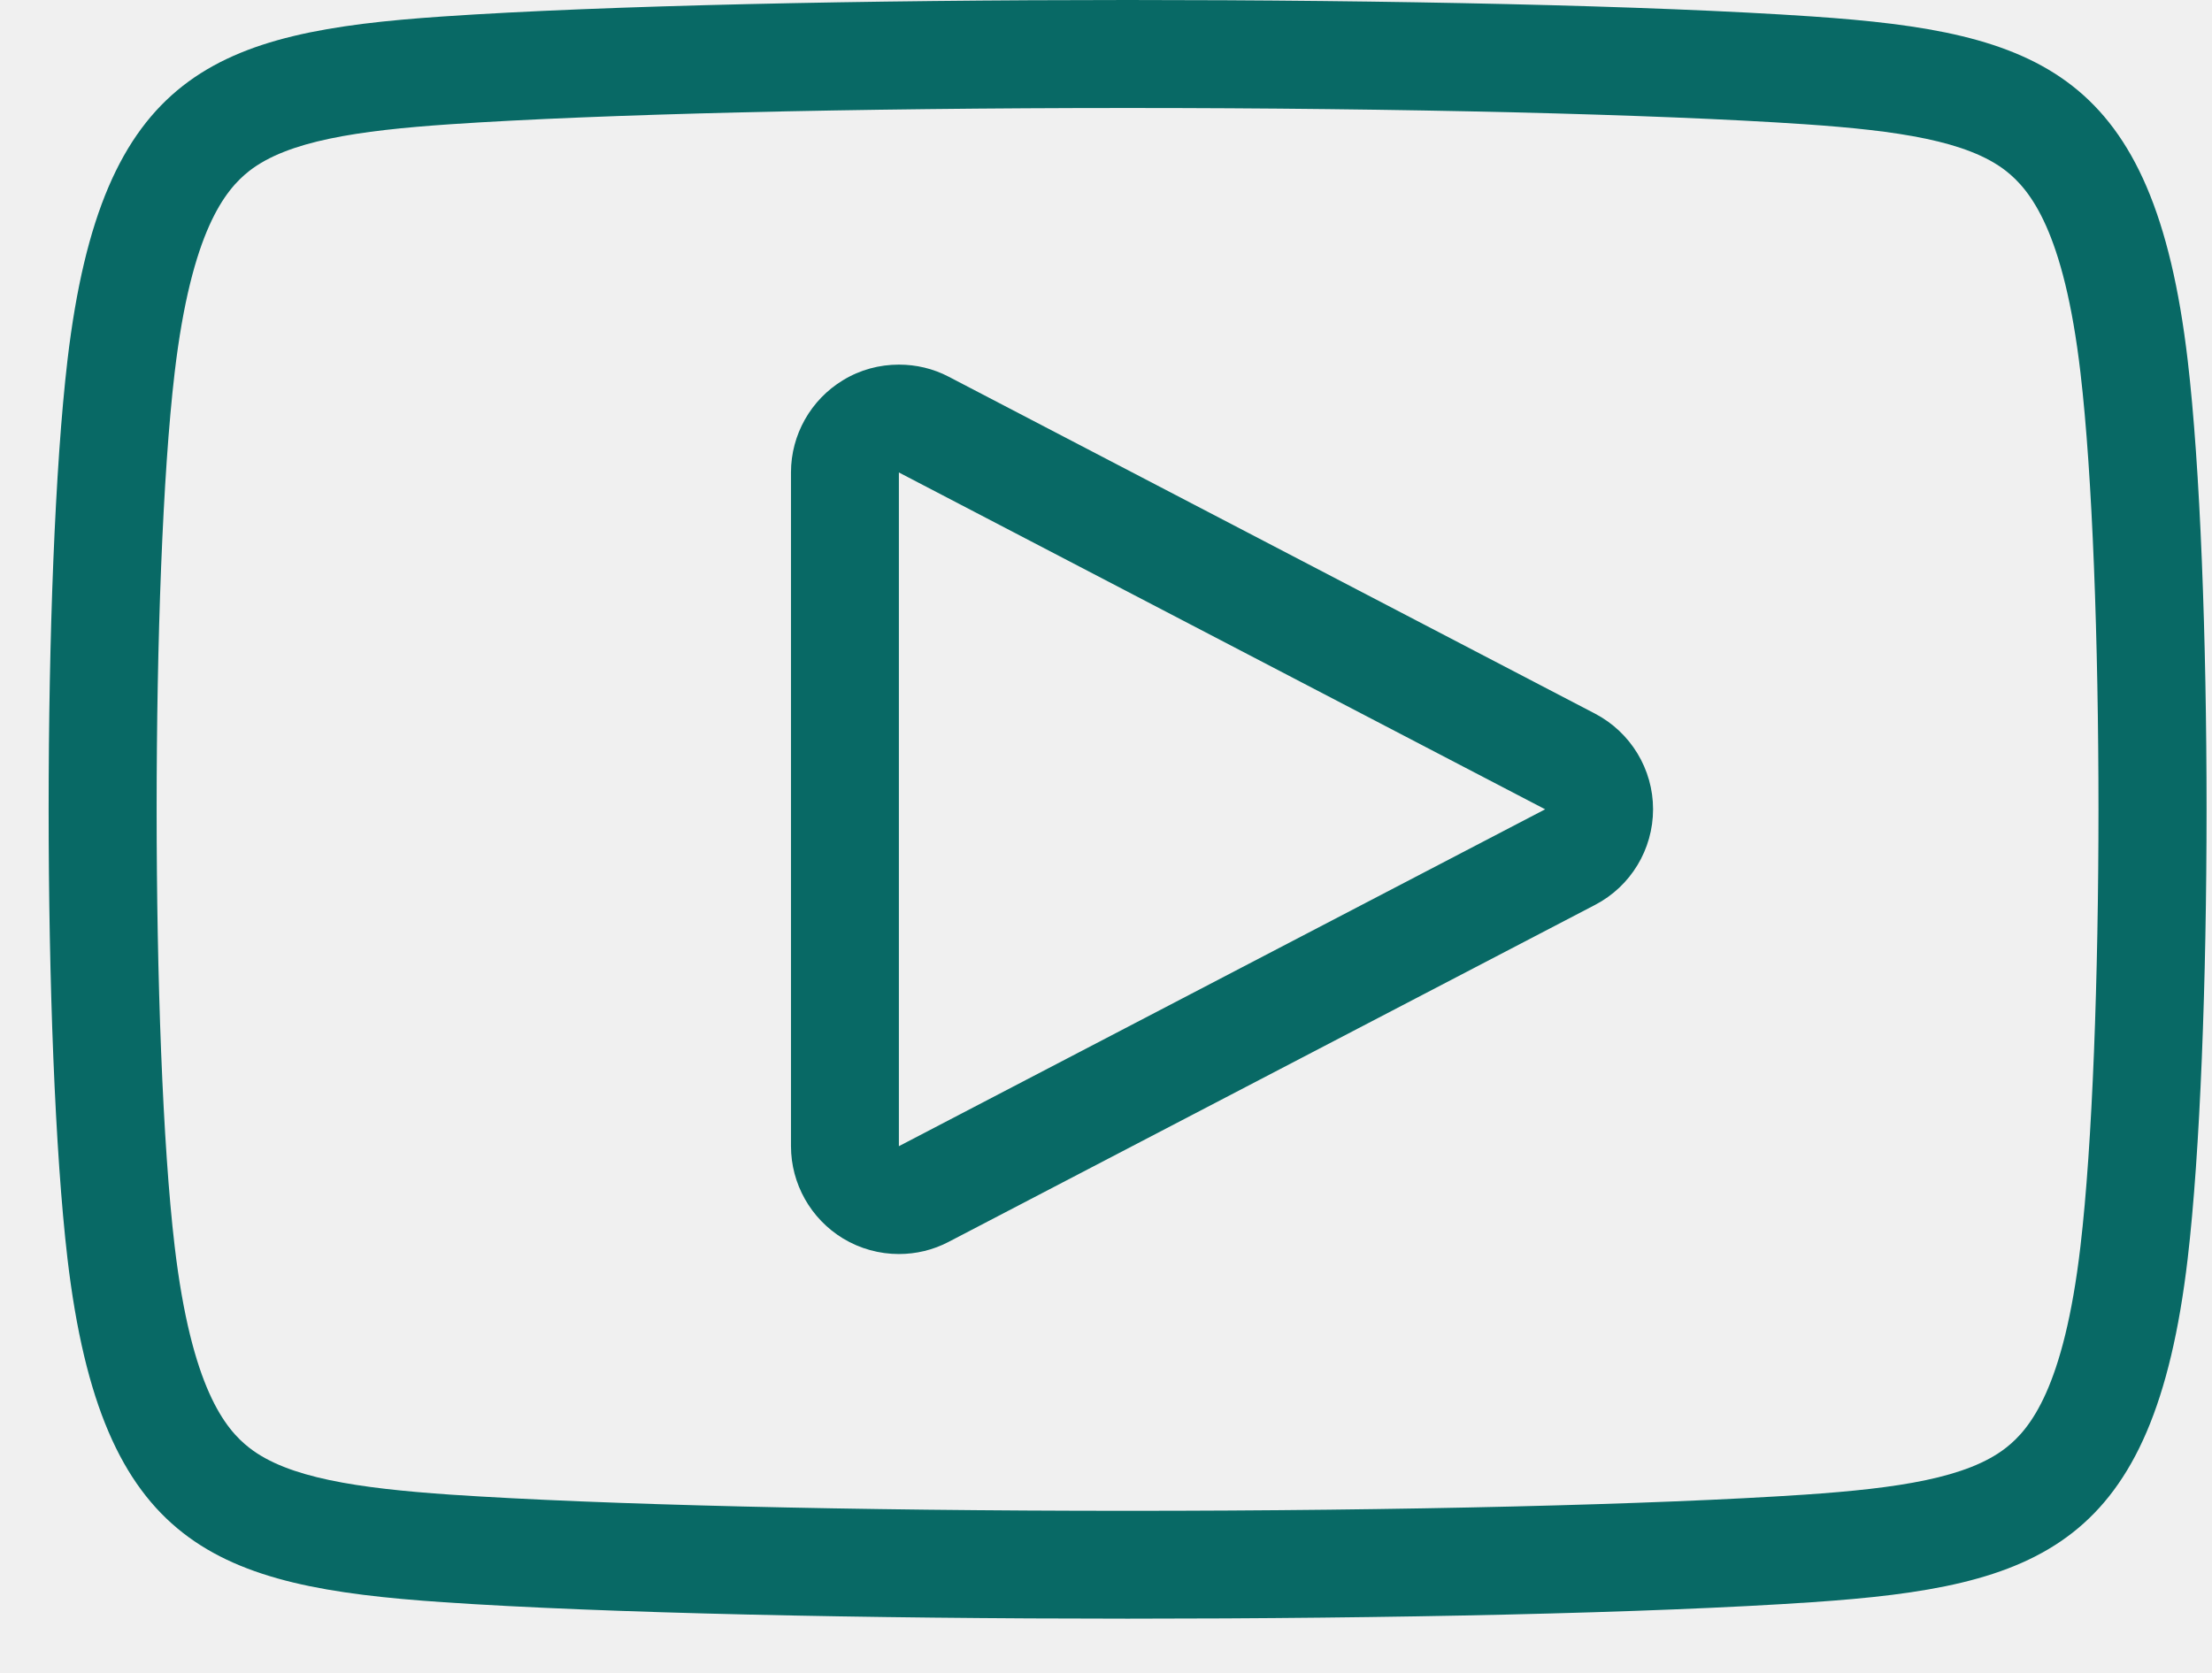
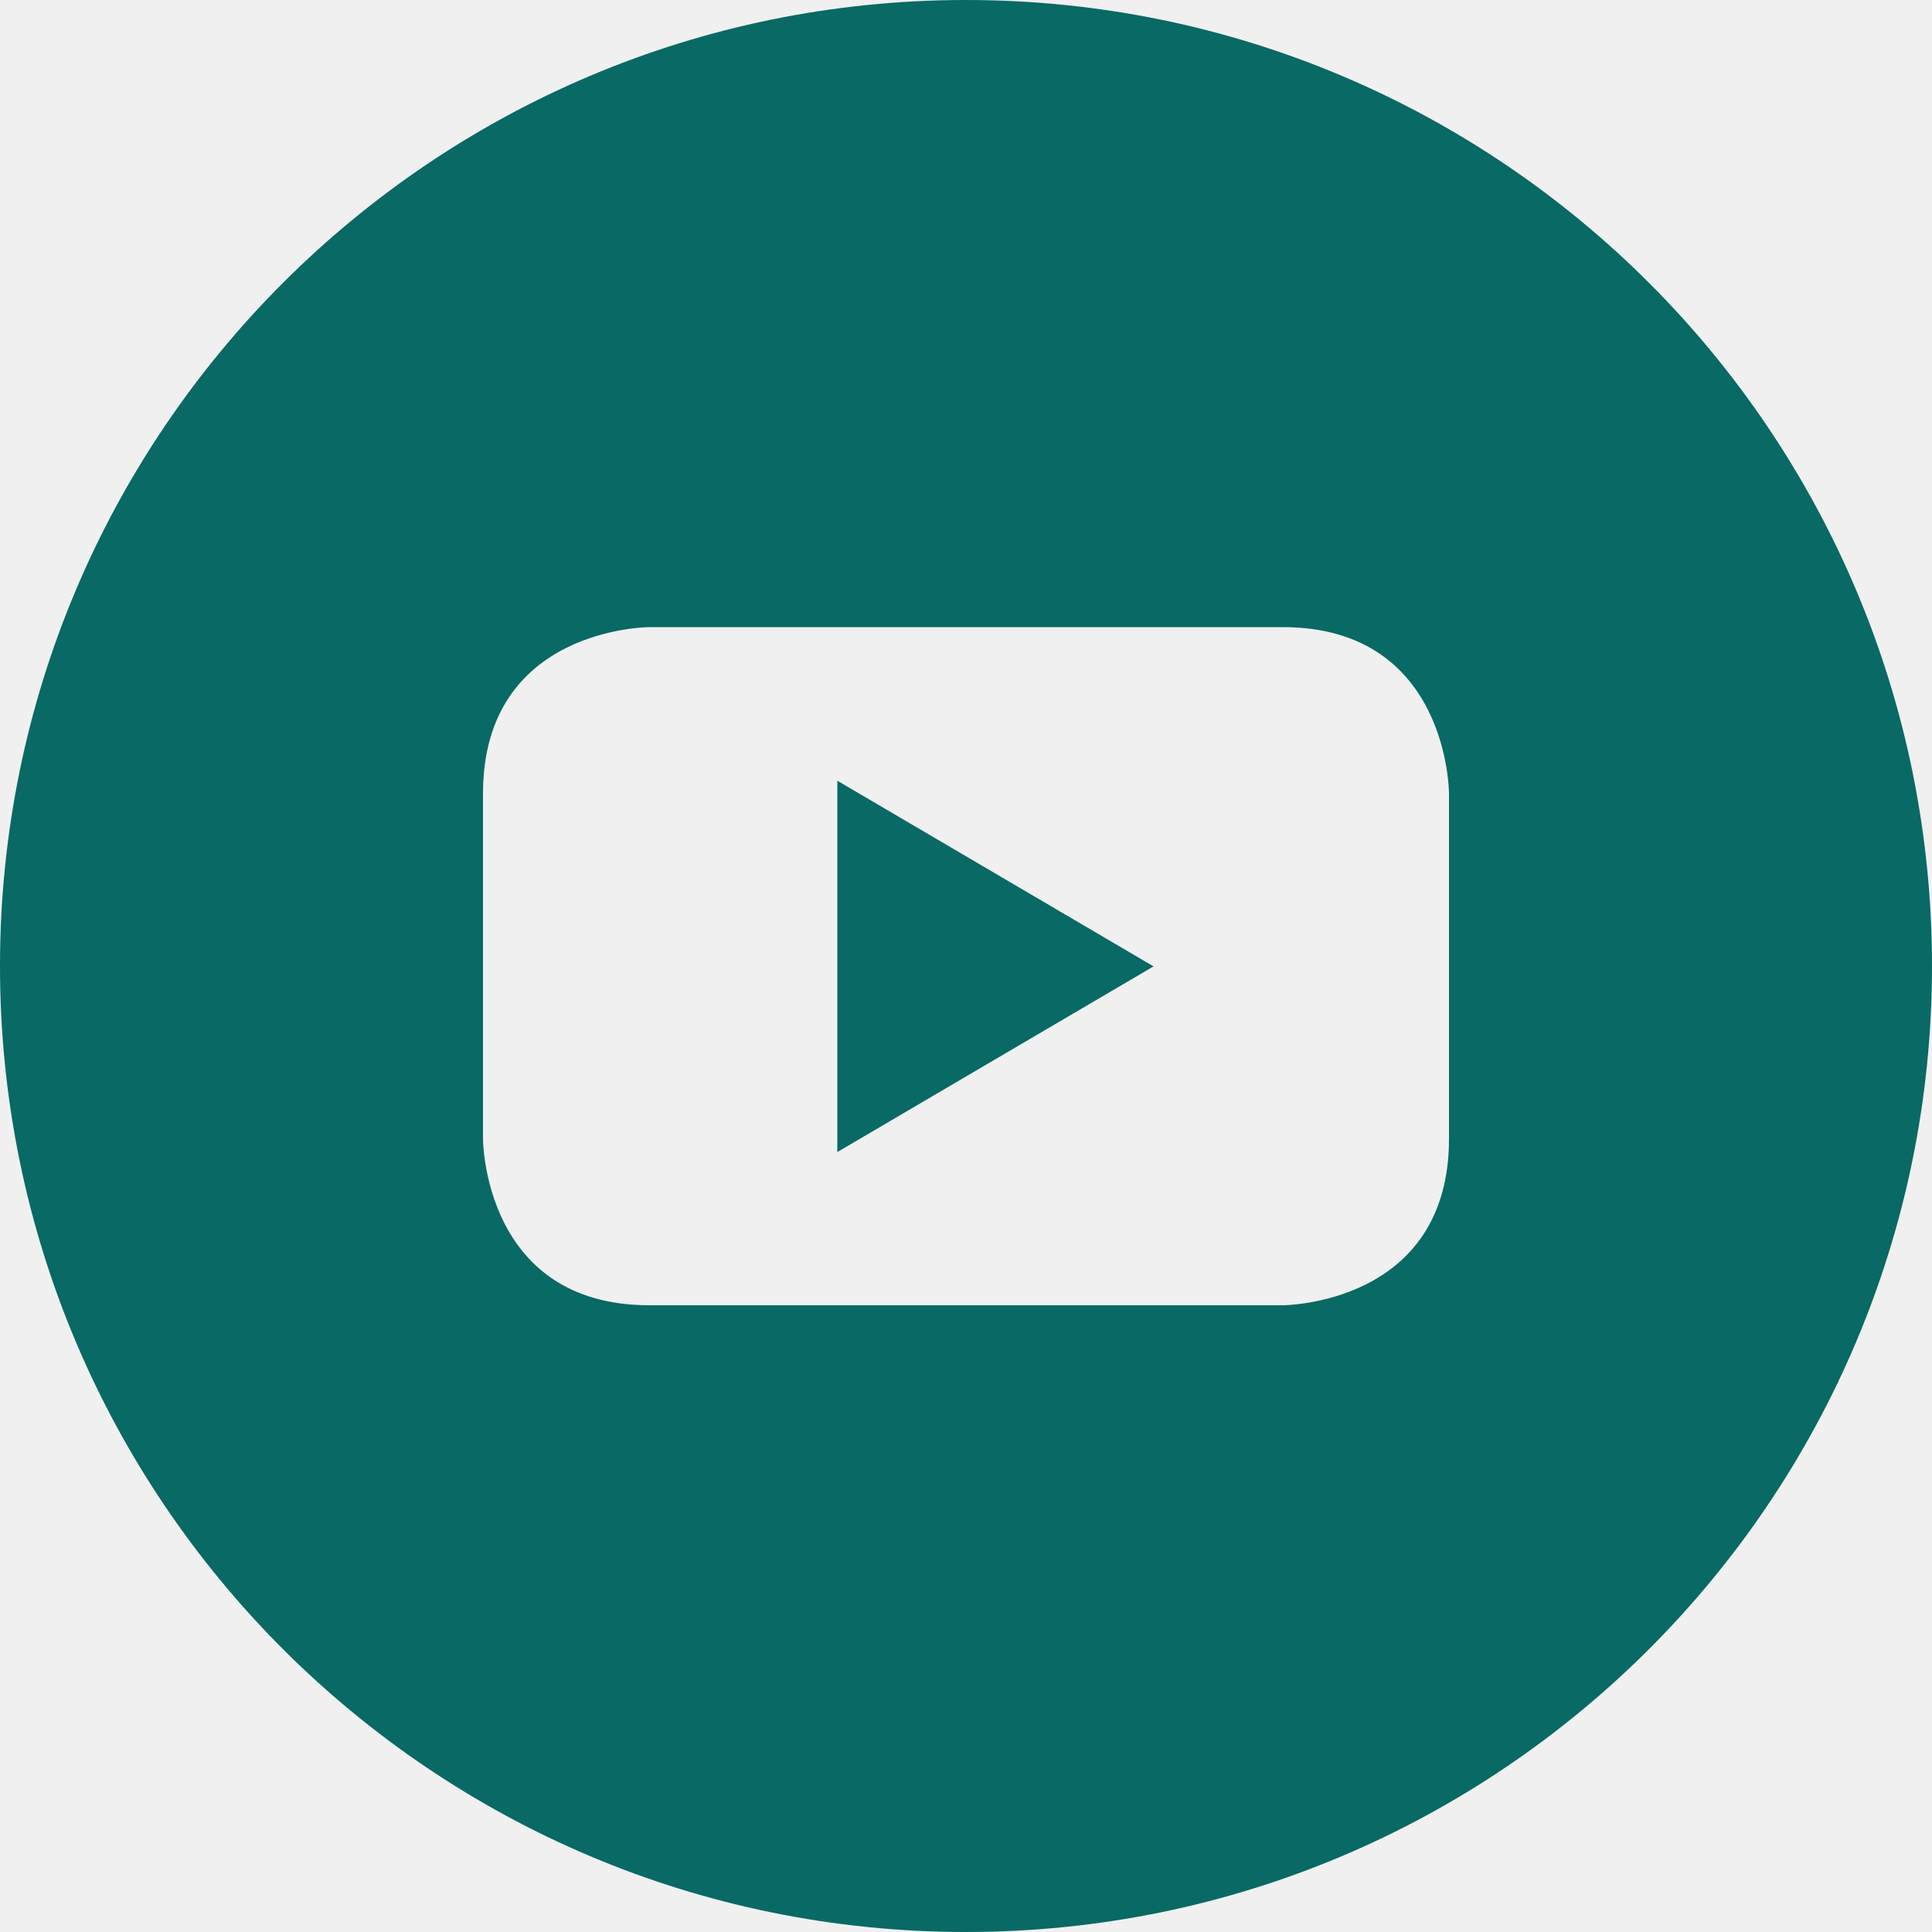
- <svg xmlns="http://www.w3.org/2000/svg" width="41" height="31" viewBox="0 0 41 31" fill="none">
-   <path d="M29.565 13.229L17.586 6.984C17.297 6.832 16.98 6.759 16.661 6.759C16.301 6.759 15.942 6.854 15.625 7.048C15.029 7.409 14.661 8.059 14.661 8.756V21.246C14.661 21.945 15.029 22.594 15.625 22.957C15.942 23.149 16.302 23.246 16.661 23.246C16.979 23.246 17.296 23.172 17.586 23.019L29.565 16.774C30.226 16.43 30.64 15.746 30.64 15C30.64 14.259 30.226 13.575 29.565 13.229ZM16.661 21.247V8.758L28.64 15.002L16.661 21.247ZM40.549 6.674C39.921 1.331 37.802 0.592 33.586 0.305C30.591 0.101 25.745 0 20.899 0C16.055 0 11.214 0.101 8.214 0.305C3.997 0.591 1.881 1.33 1.251 6.674C0.785 10.643 0.785 19.352 1.251 23.334C1.881 28.676 3.999 29.413 8.214 29.7C11.211 29.904 16.057 30.005 20.901 30.005C25.745 30.005 30.592 29.904 33.586 29.7C37.802 29.414 39.921 28.677 40.549 23.334C41.015 19.363 41.017 10.654 40.549 6.674ZM38.562 23.1C38.256 25.724 37.627 26.49 37.182 26.837C36.47 27.396 35.176 27.589 33.452 27.706C30.679 27.892 25.987 28.006 20.901 28.006C15.816 28.006 11.124 27.892 8.35 27.706C6.629 27.587 5.334 27.396 4.62 26.837C4.175 26.49 3.547 25.723 3.237 23.1C2.792 19.317 2.792 10.689 3.237 6.909C3.547 4.282 4.175 3.519 4.62 3.169C5.334 2.612 6.629 2.42 8.35 2.303C11.124 2.116 15.816 2.002 20.9 2.002C25.986 2.002 30.68 2.116 33.452 2.303C35.176 2.421 36.47 2.612 37.182 3.169C37.627 3.519 38.256 4.284 38.562 6.909C39.007 10.691 39.007 19.316 38.562 23.1Z" fill="#086965" />
+ <svg xmlns="http://www.w3.org/2000/svg" width="30" height="30" viewBox="0 0 30 30" fill="none">
+   <g clip-path="url(#clip0_595_2369)">
+     <path d="M13.002 17.889L17.912 15.006L13.002 12.123V17.889Z" fill="#086965" />
+     <path d="M15 0C6.715 0 0 6.715 0 15C0 23.285 6.715 30 15 30C23.285 30 30 23.285 30 15C30 6.715 23.285 0 15 0ZM22.5 17.684C22.5 20.268 19.916 20.268 19.916 20.268H10.084C7.5 20.268 7.5 17.684 7.5 17.684V12.322C7.5 9.738 10.084 9.738 10.084 9.738H19.916C22.5 9.738 22.5 12.322 22.5 12.322V17.684Z" fill="#086965" />
+   </g>
+   <defs>
+     <clipPath id="clip0_595_2369">
+       <rect width="30" height="30" fill="white" />
+     </clipPath>
+   </defs>
</svg>
